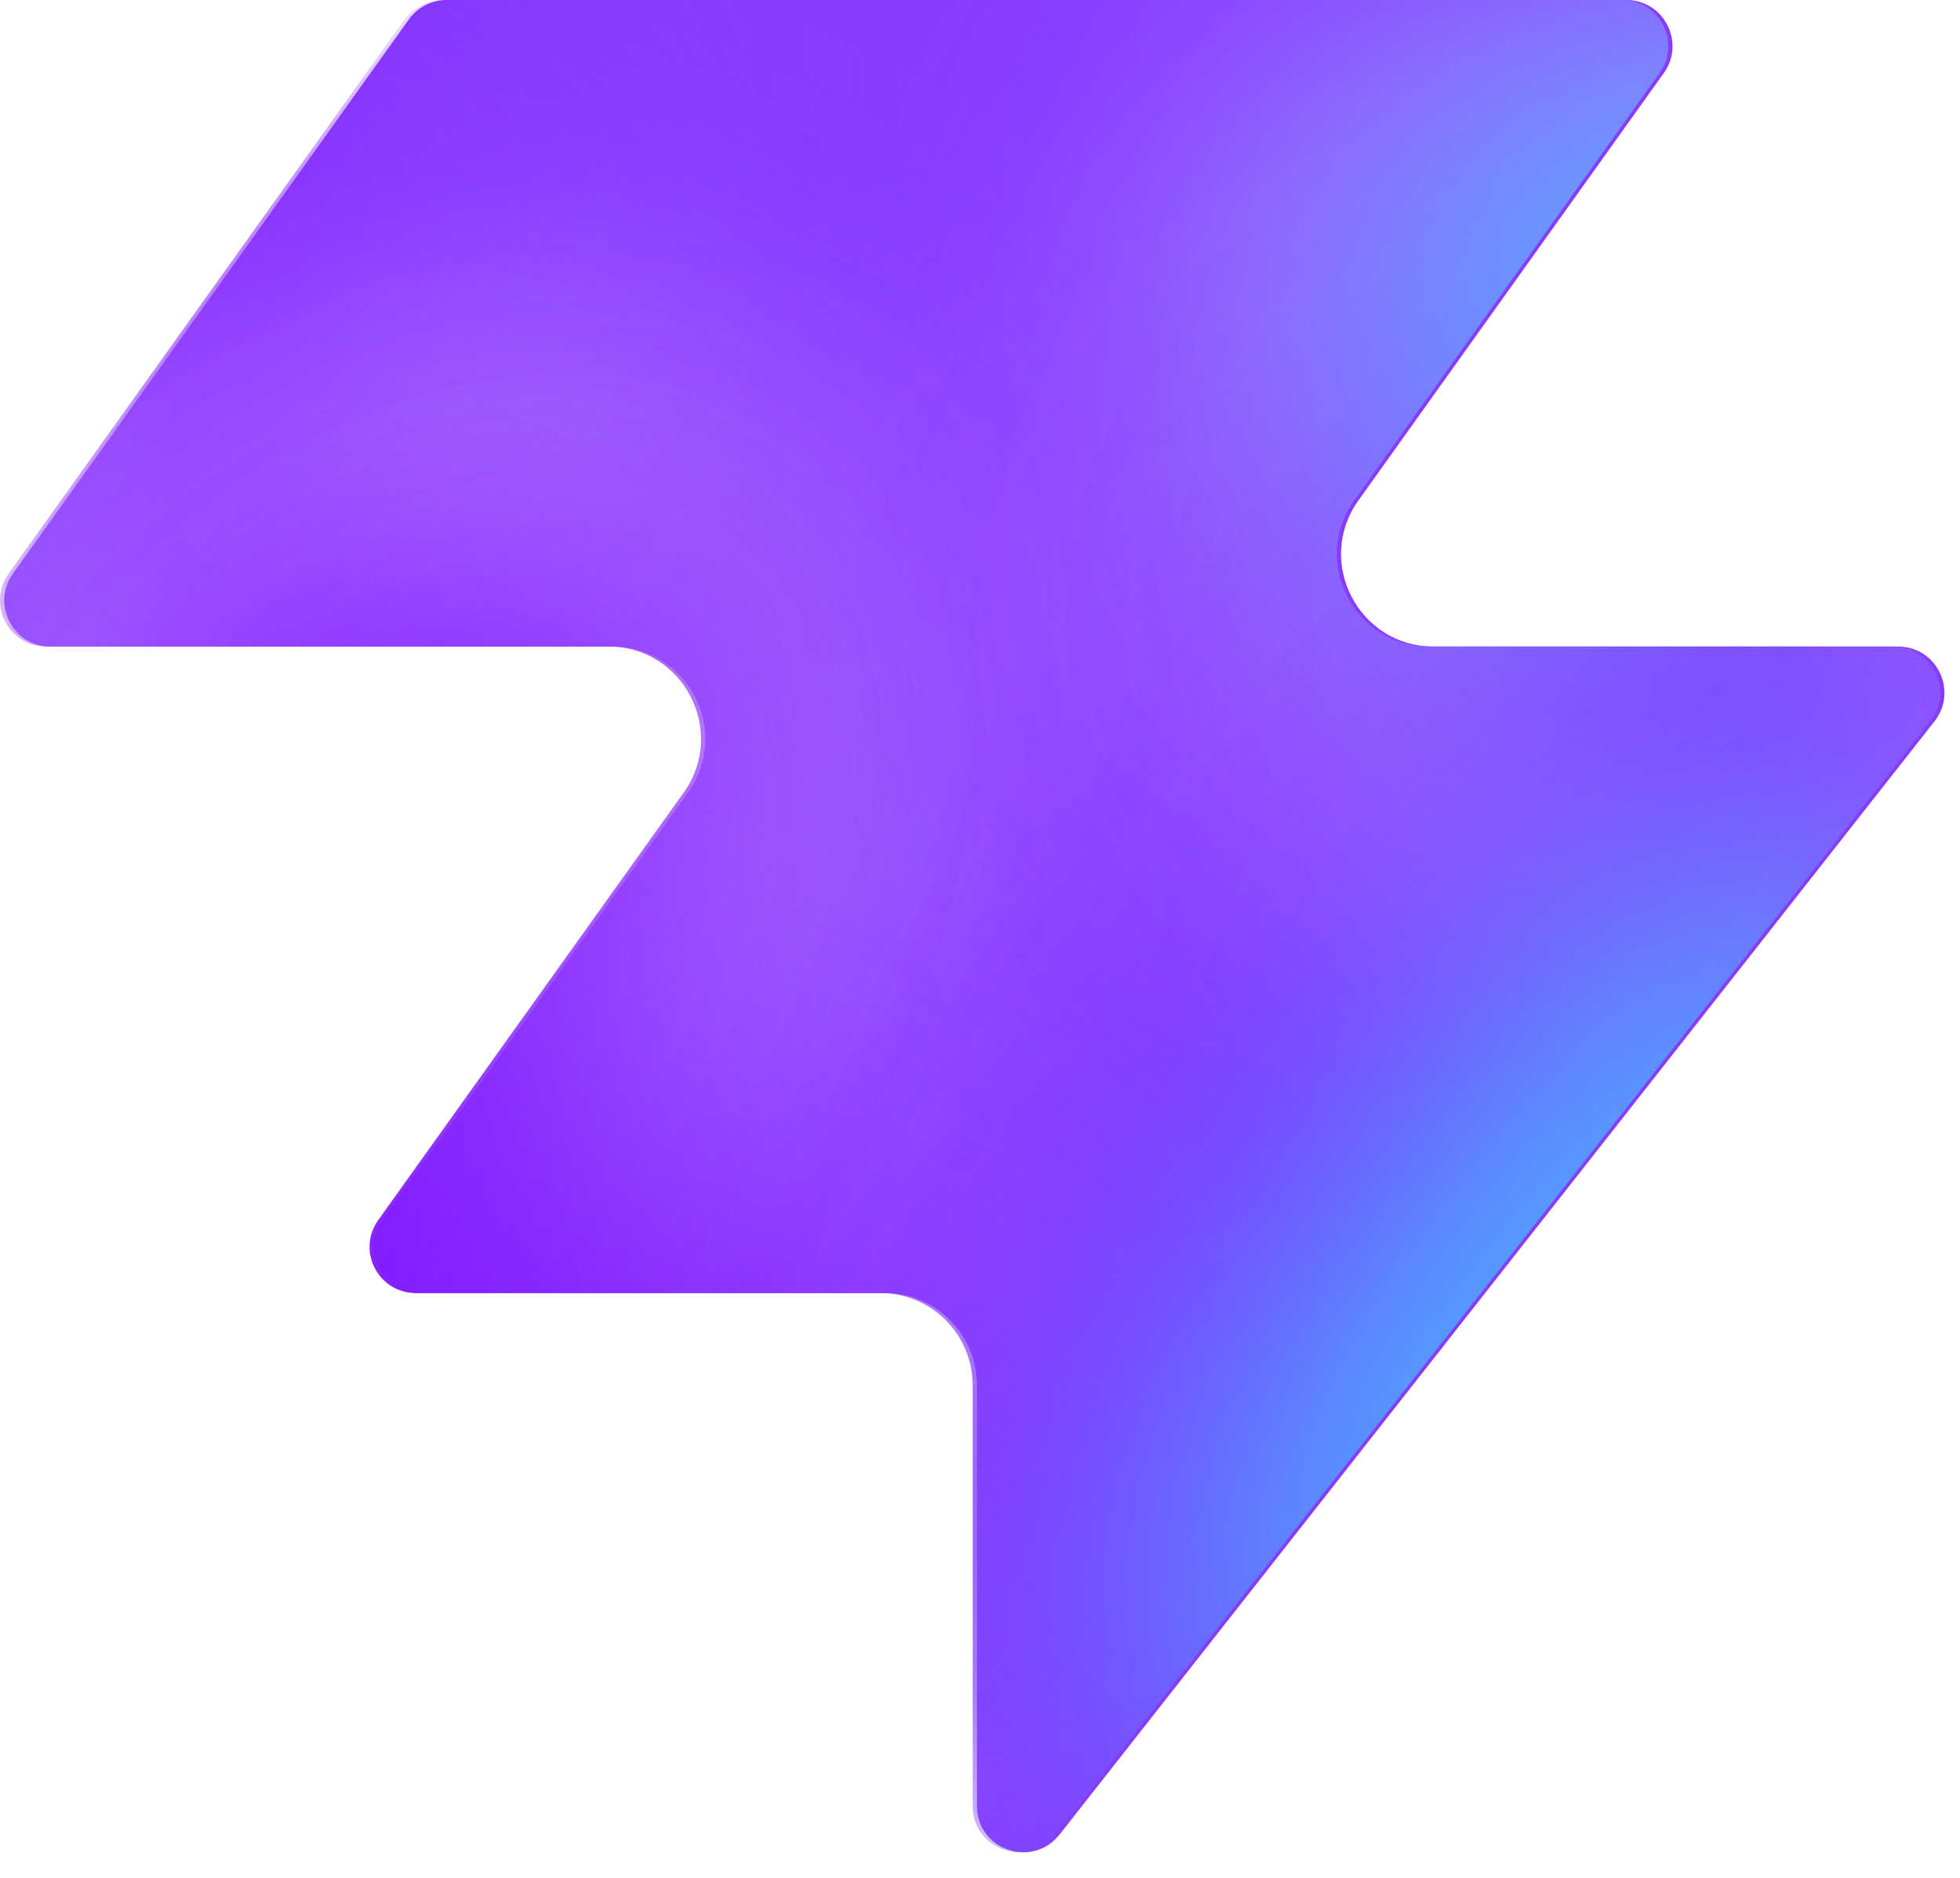
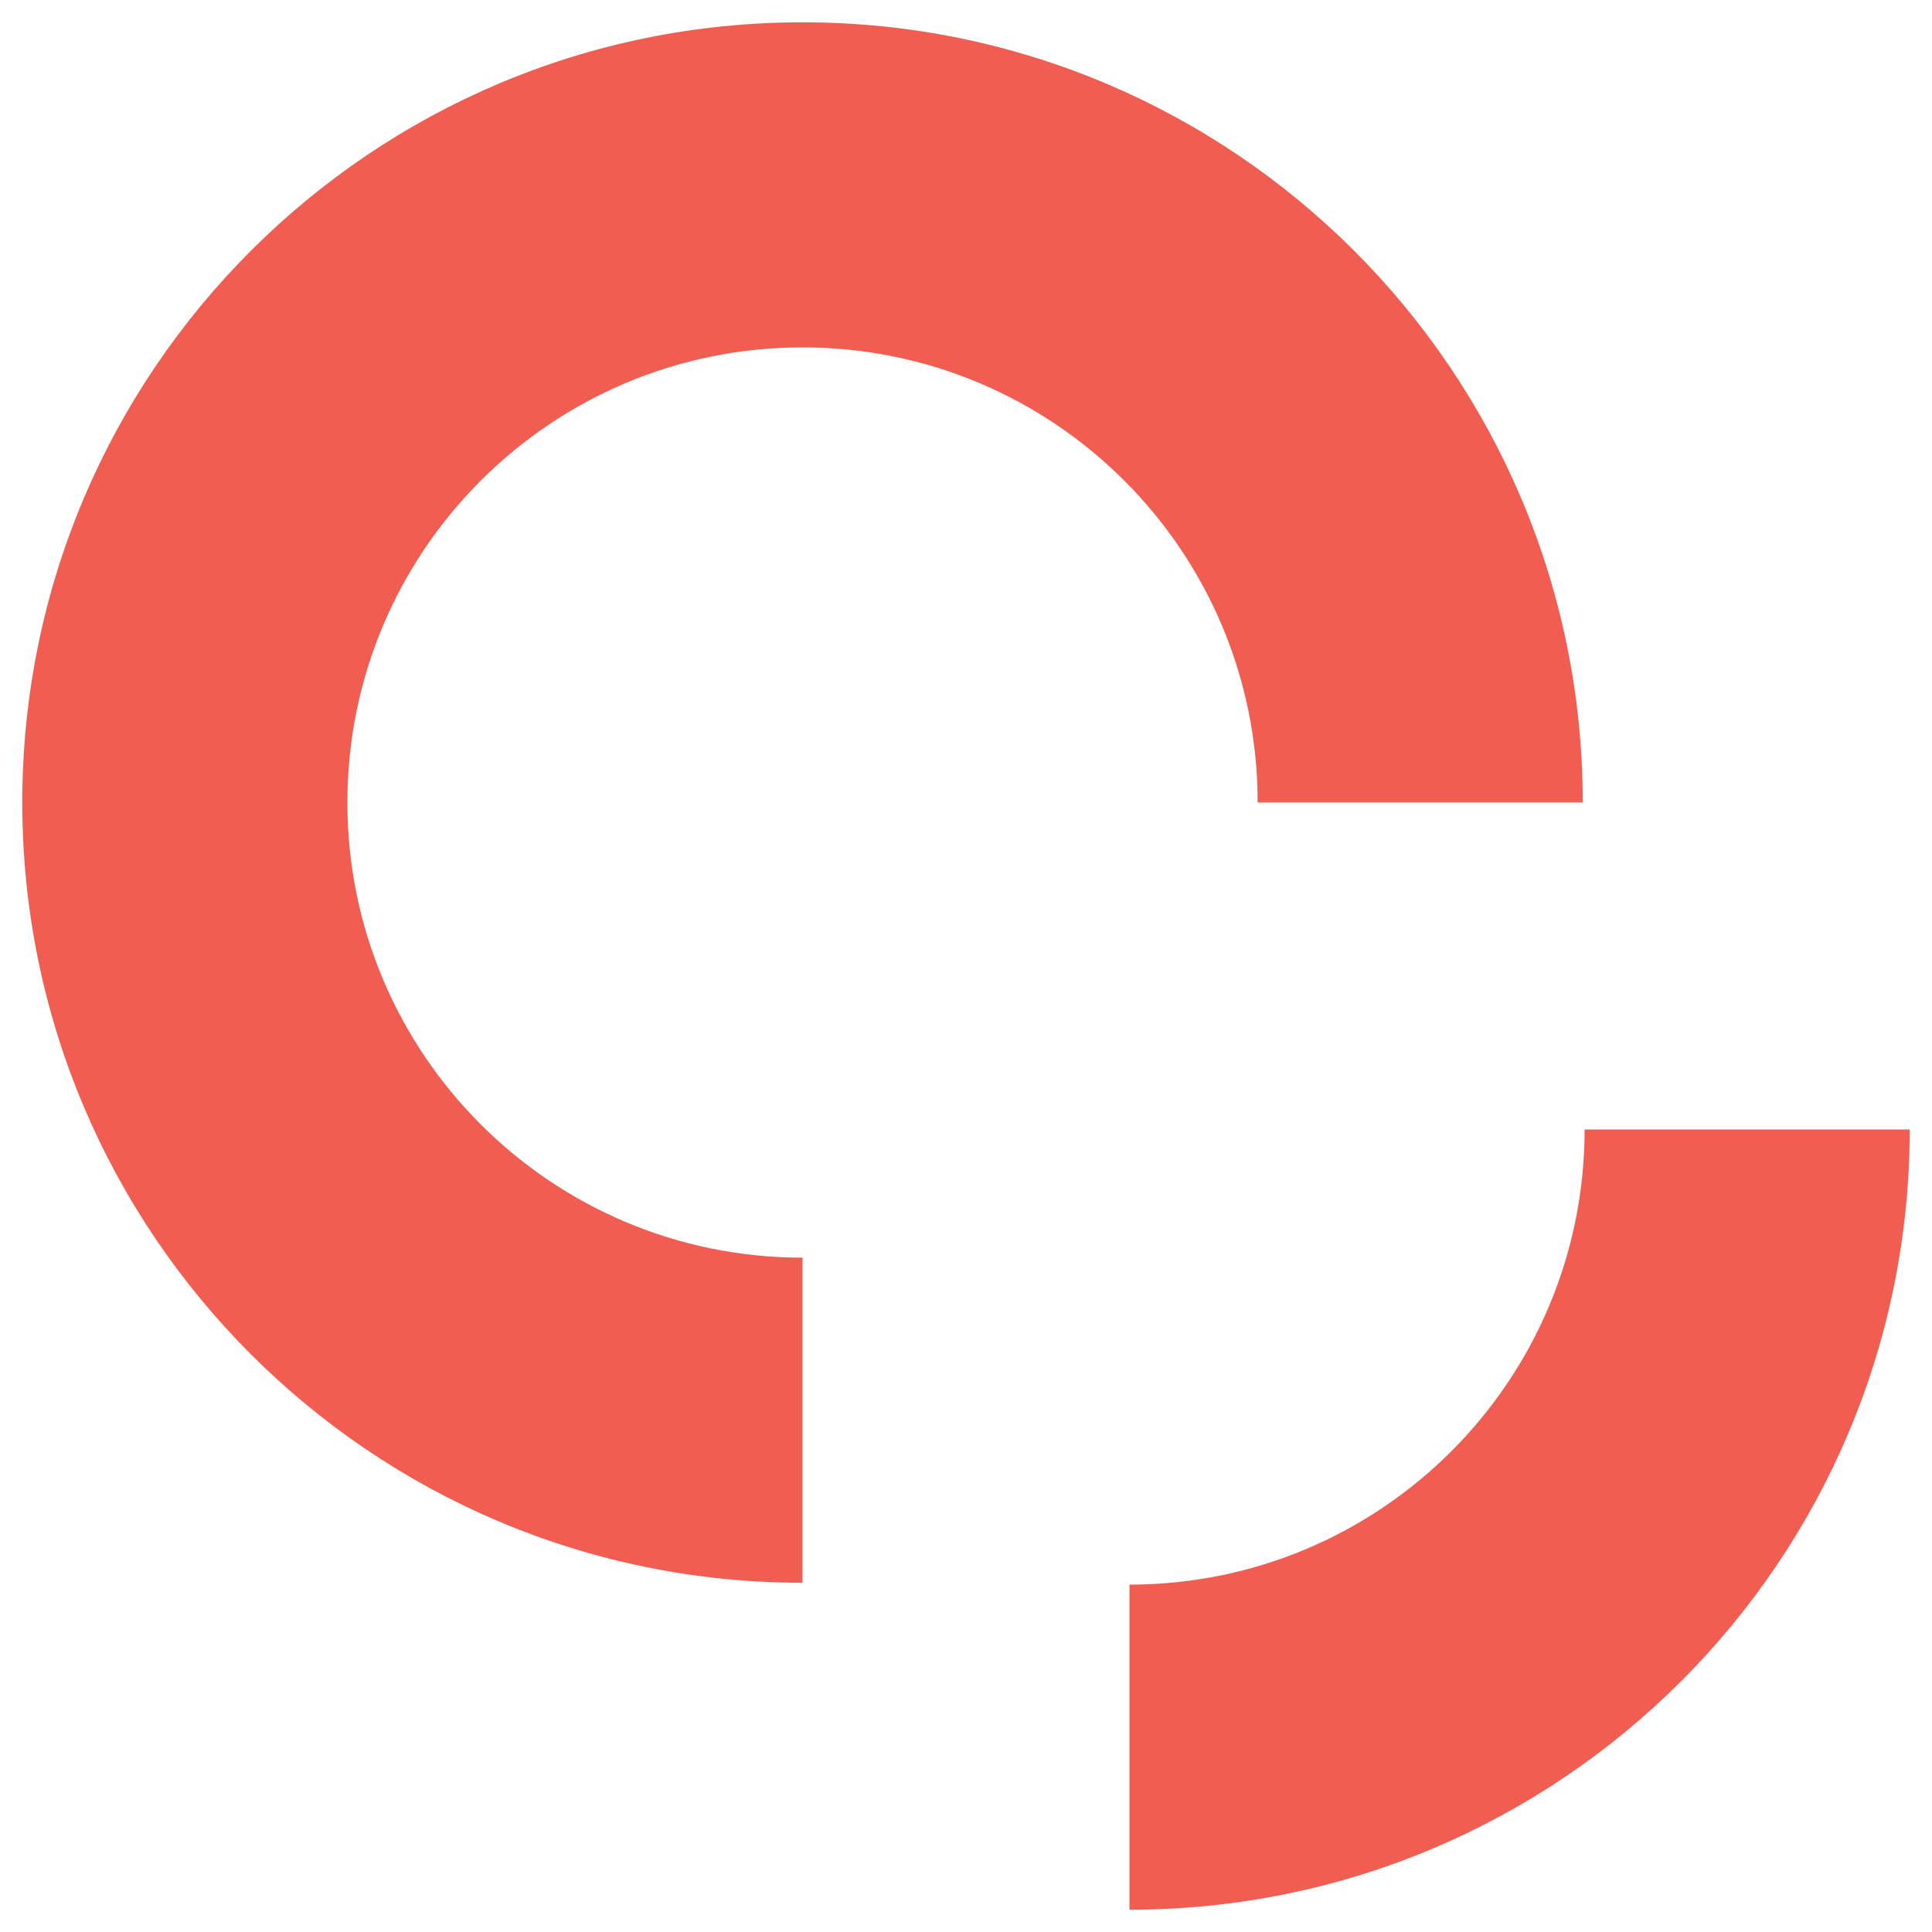
- <svg xmlns="http://www.w3.org/2000/svg" width="48" height="46" fill="none" viewBox="0 0 48 46">
-   <path fill="#863bff" d="M25.946 44.938c-.664.845-2.021.375-2.021-.698V33.937a2.26 2.26 0 0 0-2.262-2.262H10.287c-.92 0-1.456-1.04-.92-1.788l7.48-10.471c1.07-1.497 0-3.578-1.842-3.578H1.237c-.92 0-1.456-1.04-.92-1.788L10.013.474c.214-.297.556-.474.92-.474h28.894c.92 0 1.456 1.04.92 1.788l-7.48 10.471c-1.07 1.498 0 3.579 1.842 3.579h11.377c.943 0 1.473 1.088.89 1.83L25.947 44.94z" style="fill:#863bff;fill:color(display-p3 .525 .23 1);fill-opacity:1" />
-   <mask id="a" width="48" height="46" x="0" y="0" maskUnits="userSpaceOnUse" style="mask-type:alpha">
-     <path fill="#000" d="M25.842 44.938c-.664.844-2.021.375-2.021-.698V33.937a2.26 2.26 0 0 0-2.262-2.262H10.183c-.92 0-1.456-1.04-.92-1.788l7.48-10.471c1.07-1.498 0-3.579-1.842-3.579H1.133c-.92 0-1.456-1.04-.92-1.787L9.91.473c.214-.297.556-.474.92-.474h28.894c.92 0 1.456 1.04.92 1.788l-7.48 10.471c-1.07 1.498 0 3.578 1.842 3.578h11.377c.943 0 1.473 1.088.89 1.832L25.843 44.94z" style="fill:#000;fill-opacity:1" />
-   </mask>
-   <g mask="url(#a)">
-     <g filter="url(#b)">
-       <ellipse cx="5.508" cy="14.704" fill="#ede6ff" rx="5.508" ry="14.704" style="fill:#ede6ff;fill:color(display-p3 .927 .903 1);fill-opacity:1" transform="matrix(.00324 1 1 -.00324 -4.47 31.516)" />
-     </g>
-     <g filter="url(#c)">
-       <ellipse cx="10.399" cy="29.851" fill="#ede6ff" rx="10.399" ry="29.851" style="fill:#ede6ff;fill:color(display-p3 .927 .903 1);fill-opacity:1" transform="matrix(.00324 1 1 -.00324 -39.328 7.883)" />
-     </g>
-     <g filter="url(#d)">
-       <ellipse cx="5.508" cy="30.487" fill="#7e14ff" rx="5.508" ry="30.487" style="fill:#7e14ff;fill:color(display-p3 .492 .077 1);fill-opacity:1" transform="rotate(89.814 -25.913 -14.639)scale(1 -1)" />
-     </g>
-     <g filter="url(#e)">
-       <ellipse cx="5.508" cy="30.599" fill="#7e14ff" rx="5.508" ry="30.599" style="fill:#7e14ff;fill:color(display-p3 .492 .077 1);fill-opacity:1" transform="rotate(89.814 -32.644 -3.334)scale(1 -1)" />
-     </g>
-     <g filter="url(#f)">
-       <ellipse cx="5.508" cy="30.599" fill="#7e14ff" rx="5.508" ry="30.599" style="fill:#7e14ff;fill:color(display-p3 .492 .077 1);fill-opacity:1" transform="matrix(.00324 1 1 -.00324 -34.34 30.47)" />
-     </g>
-     <g filter="url(#g)">
-       <ellipse cx="14.072" cy="22.078" fill="#ede6ff" rx="14.072" ry="22.078" style="fill:#ede6ff;fill:color(display-p3 .927 .903 1);fill-opacity:1" transform="rotate(93.35 24.506 48.493)scale(-1 1)" />
-     </g>
-     <g filter="url(#h)">
-       <ellipse cx="3.47" cy="21.501" fill="#7e14ff" rx="3.47" ry="21.501" style="fill:#7e14ff;fill:color(display-p3 .492 .077 1);fill-opacity:1" transform="rotate(89.009 28.708 47.59)scale(-1 1)" />
-     </g>
-     <g filter="url(#i)">
-       <ellipse cx="3.47" cy="21.501" fill="#7e14ff" rx="3.47" ry="21.501" style="fill:#7e14ff;fill:color(display-p3 .492 .077 1);fill-opacity:1" transform="rotate(89.009 28.708 47.59)scale(-1 1)" />
-     </g>
-     <g filter="url(#j)">
-       <ellipse cx=".387" cy="8.972" fill="#7e14ff" rx="4.407" ry="29.108" style="fill:#7e14ff;fill:color(display-p3 .492 .077 1);fill-opacity:1" transform="rotate(39.51 .387 8.972)" />
-     </g>
-     <g filter="url(#k)">
-       <ellipse cx="47.523" cy="-6.092" fill="#7e14ff" rx="4.407" ry="29.108" style="fill:#7e14ff;fill:color(display-p3 .492 .077 1);fill-opacity:1" transform="rotate(37.892 47.523 -6.092)" />
-     </g>
-     <g filter="url(#l)">
-       <ellipse cx="41.412" cy="6.333" fill="#47bfff" rx="5.971" ry="9.665" style="fill:#47bfff;fill:color(display-p3 .28 .748 1);fill-opacity:1" transform="rotate(37.892 41.412 6.333)" />
-     </g>
-     <g filter="url(#m)">
-       <ellipse cx="-1.879" cy="38.332" fill="#7e14ff" rx="4.407" ry="29.108" style="fill:#7e14ff;fill:color(display-p3 .492 .077 1);fill-opacity:1" transform="rotate(37.892 -1.88 38.332)" />
-     </g>
-     <g filter="url(#n)">
-       <ellipse cx="-1.879" cy="38.332" fill="#7e14ff" rx="4.407" ry="29.108" style="fill:#7e14ff;fill:color(display-p3 .492 .077 1);fill-opacity:1" transform="rotate(37.892 -1.88 38.332)" />
-     </g>
-     <g filter="url(#o)">
-       <ellipse cx="35.651" cy="29.907" fill="#7e14ff" rx="4.407" ry="29.108" style="fill:#7e14ff;fill:color(display-p3 .492 .077 1);fill-opacity:1" transform="rotate(37.892 35.651 29.907)" />
-     </g>
-     <g filter="url(#p)">
-       <ellipse cx="38.418" cy="32.4" fill="#47bfff" rx="5.971" ry="15.297" style="fill:#47bfff;fill:color(display-p3 .28 .748 1);fill-opacity:1" transform="rotate(37.892 38.418 32.4)" />
-     </g>
-   </g>
-   <defs>
-     <filter id="b" width="60.045" height="41.654" x="-19.77" y="16.149" color-interpolation-filters="sRGB" filterUnits="userSpaceOnUse">
-       <feFlood flood-opacity="0" result="BackgroundImageFix" />
-       <feBlend in="SourceGraphic" in2="BackgroundImageFix" result="shape" />
-       <feGaussianBlur result="effect1_foregroundBlur_2002_17158" stdDeviation="7.659" />
-     </filter>
-     <filter id="c" width="90.34" height="51.437" x="-54.613" y="-7.533" color-interpolation-filters="sRGB" filterUnits="userSpaceOnUse">
-       <feFlood flood-opacity="0" result="BackgroundImageFix" />
-       <feBlend in="SourceGraphic" in2="BackgroundImageFix" result="shape" />
-       <feGaussianBlur result="effect1_foregroundBlur_2002_17158" stdDeviation="7.659" />
-     </filter>
-     <filter id="d" width="79.355" height="29.4" x="-49.64" y="2.03" color-interpolation-filters="sRGB" filterUnits="userSpaceOnUse">
-       <feFlood flood-opacity="0" result="BackgroundImageFix" />
-       <feBlend in="SourceGraphic" in2="BackgroundImageFix" result="shape" />
-       <feGaussianBlur result="effect1_foregroundBlur_2002_17158" stdDeviation="4.596" />
-     </filter>
-     <filter id="e" width="79.579" height="29.4" x="-45.045" y="20.029" color-interpolation-filters="sRGB" filterUnits="userSpaceOnUse">
-       <feFlood flood-opacity="0" result="BackgroundImageFix" />
-       <feBlend in="SourceGraphic" in2="BackgroundImageFix" result="shape" />
-       <feGaussianBlur result="effect1_foregroundBlur_2002_17158" stdDeviation="4.596" />
-     </filter>
-     <filter id="f" width="79.579" height="29.4" x="-43.513" y="21.178" color-interpolation-filters="sRGB" filterUnits="userSpaceOnUse">
-       <feFlood flood-opacity="0" result="BackgroundImageFix" />
-       <feBlend in="SourceGraphic" in2="BackgroundImageFix" result="shape" />
-       <feGaussianBlur result="effect1_foregroundBlur_2002_17158" stdDeviation="4.596" />
-     </filter>
-     <filter id="g" width="74.749" height="58.852" x="15.756" y="-17.901" color-interpolation-filters="sRGB" filterUnits="userSpaceOnUse">
-       <feFlood flood-opacity="0" result="BackgroundImageFix" />
-       <feBlend in="SourceGraphic" in2="BackgroundImageFix" result="shape" />
-       <feGaussianBlur result="effect1_foregroundBlur_2002_17158" stdDeviation="7.659" />
-     </filter>
-     <filter id="h" width="61.377" height="25.362" x="23.548" y="2.284" color-interpolation-filters="sRGB" filterUnits="userSpaceOnUse">
-       <feFlood flood-opacity="0" result="BackgroundImageFix" />
-       <feBlend in="SourceGraphic" in2="BackgroundImageFix" result="shape" />
-       <feGaussianBlur result="effect1_foregroundBlur_2002_17158" stdDeviation="4.596" />
-     </filter>
-     <filter id="i" width="61.377" height="25.362" x="23.548" y="2.284" color-interpolation-filters="sRGB" filterUnits="userSpaceOnUse">
-       <feFlood flood-opacity="0" result="BackgroundImageFix" />
-       <feBlend in="SourceGraphic" in2="BackgroundImageFix" result="shape" />
-       <feGaussianBlur result="effect1_foregroundBlur_2002_17158" stdDeviation="4.596" />
-     </filter>
-     <filter id="j" width="56.045" height="63.649" x="-27.636" y="-22.853" color-interpolation-filters="sRGB" filterUnits="userSpaceOnUse">
-       <feFlood flood-opacity="0" result="BackgroundImageFix" />
-       <feBlend in="SourceGraphic" in2="BackgroundImageFix" result="shape" />
-       <feGaussianBlur result="effect1_foregroundBlur_2002_17158" stdDeviation="4.596" />
-     </filter>
-     <filter id="k" width="54.814" height="64.646" x="20.116" y="-38.415" color-interpolation-filters="sRGB" filterUnits="userSpaceOnUse">
-       <feFlood flood-opacity="0" result="BackgroundImageFix" />
-       <feBlend in="SourceGraphic" in2="BackgroundImageFix" result="shape" />
-       <feGaussianBlur result="effect1_foregroundBlur_2002_17158" stdDeviation="4.596" />
-     </filter>
-     <filter id="l" width="33.541" height="35.313" x="24.641" y="-11.323" color-interpolation-filters="sRGB" filterUnits="userSpaceOnUse">
-       <feFlood flood-opacity="0" result="BackgroundImageFix" />
-       <feBlend in="SourceGraphic" in2="BackgroundImageFix" result="shape" />
-       <feGaussianBlur result="effect1_foregroundBlur_2002_17158" stdDeviation="4.596" />
-     </filter>
-     <filter id="m" width="54.814" height="64.646" x="-29.286" y="6.009" color-interpolation-filters="sRGB" filterUnits="userSpaceOnUse">
-       <feFlood flood-opacity="0" result="BackgroundImageFix" />
-       <feBlend in="SourceGraphic" in2="BackgroundImageFix" result="shape" />
-       <feGaussianBlur result="effect1_foregroundBlur_2002_17158" stdDeviation="4.596" />
-     </filter>
-     <filter id="n" width="54.814" height="64.646" x="-29.286" y="6.009" color-interpolation-filters="sRGB" filterUnits="userSpaceOnUse">
-       <feFlood flood-opacity="0" result="BackgroundImageFix" />
-       <feBlend in="SourceGraphic" in2="BackgroundImageFix" result="shape" />
-       <feGaussianBlur result="effect1_foregroundBlur_2002_17158" stdDeviation="4.596" />
-     </filter>
-     <filter id="o" width="54.814" height="64.646" x="8.244" y="-2.416" color-interpolation-filters="sRGB" filterUnits="userSpaceOnUse">
-       <feFlood flood-opacity="0" result="BackgroundImageFix" />
-       <feBlend in="SourceGraphic" in2="BackgroundImageFix" result="shape" />
-       <feGaussianBlur result="effect1_foregroundBlur_2002_17158" stdDeviation="4.596" />
-     </filter>
-     <filter id="p" width="39.409" height="43.623" x="18.713" y="10.588" color-interpolation-filters="sRGB" filterUnits="userSpaceOnUse">
-       <feFlood flood-opacity="0" result="BackgroundImageFix" />
-       <feBlend in="SourceGraphic" in2="BackgroundImageFix" result="shape" />
-       <feGaussianBlur result="effect1_foregroundBlur_2002_17158" stdDeviation="4.596" />
-     </filter>
-   </defs>
+ <svg xmlns="http://www.w3.org/2000/svg" viewBox="80 80 1040 1040">
+   <path fill="#F15E51" d="M932 512A420 420 0 1 0 512 932V757A245 245 0 1 1 757 512ZM1108 688A420 420 0 0 1 688 1108V933A245 245 0 0 0 933 688Z" />
</svg>
